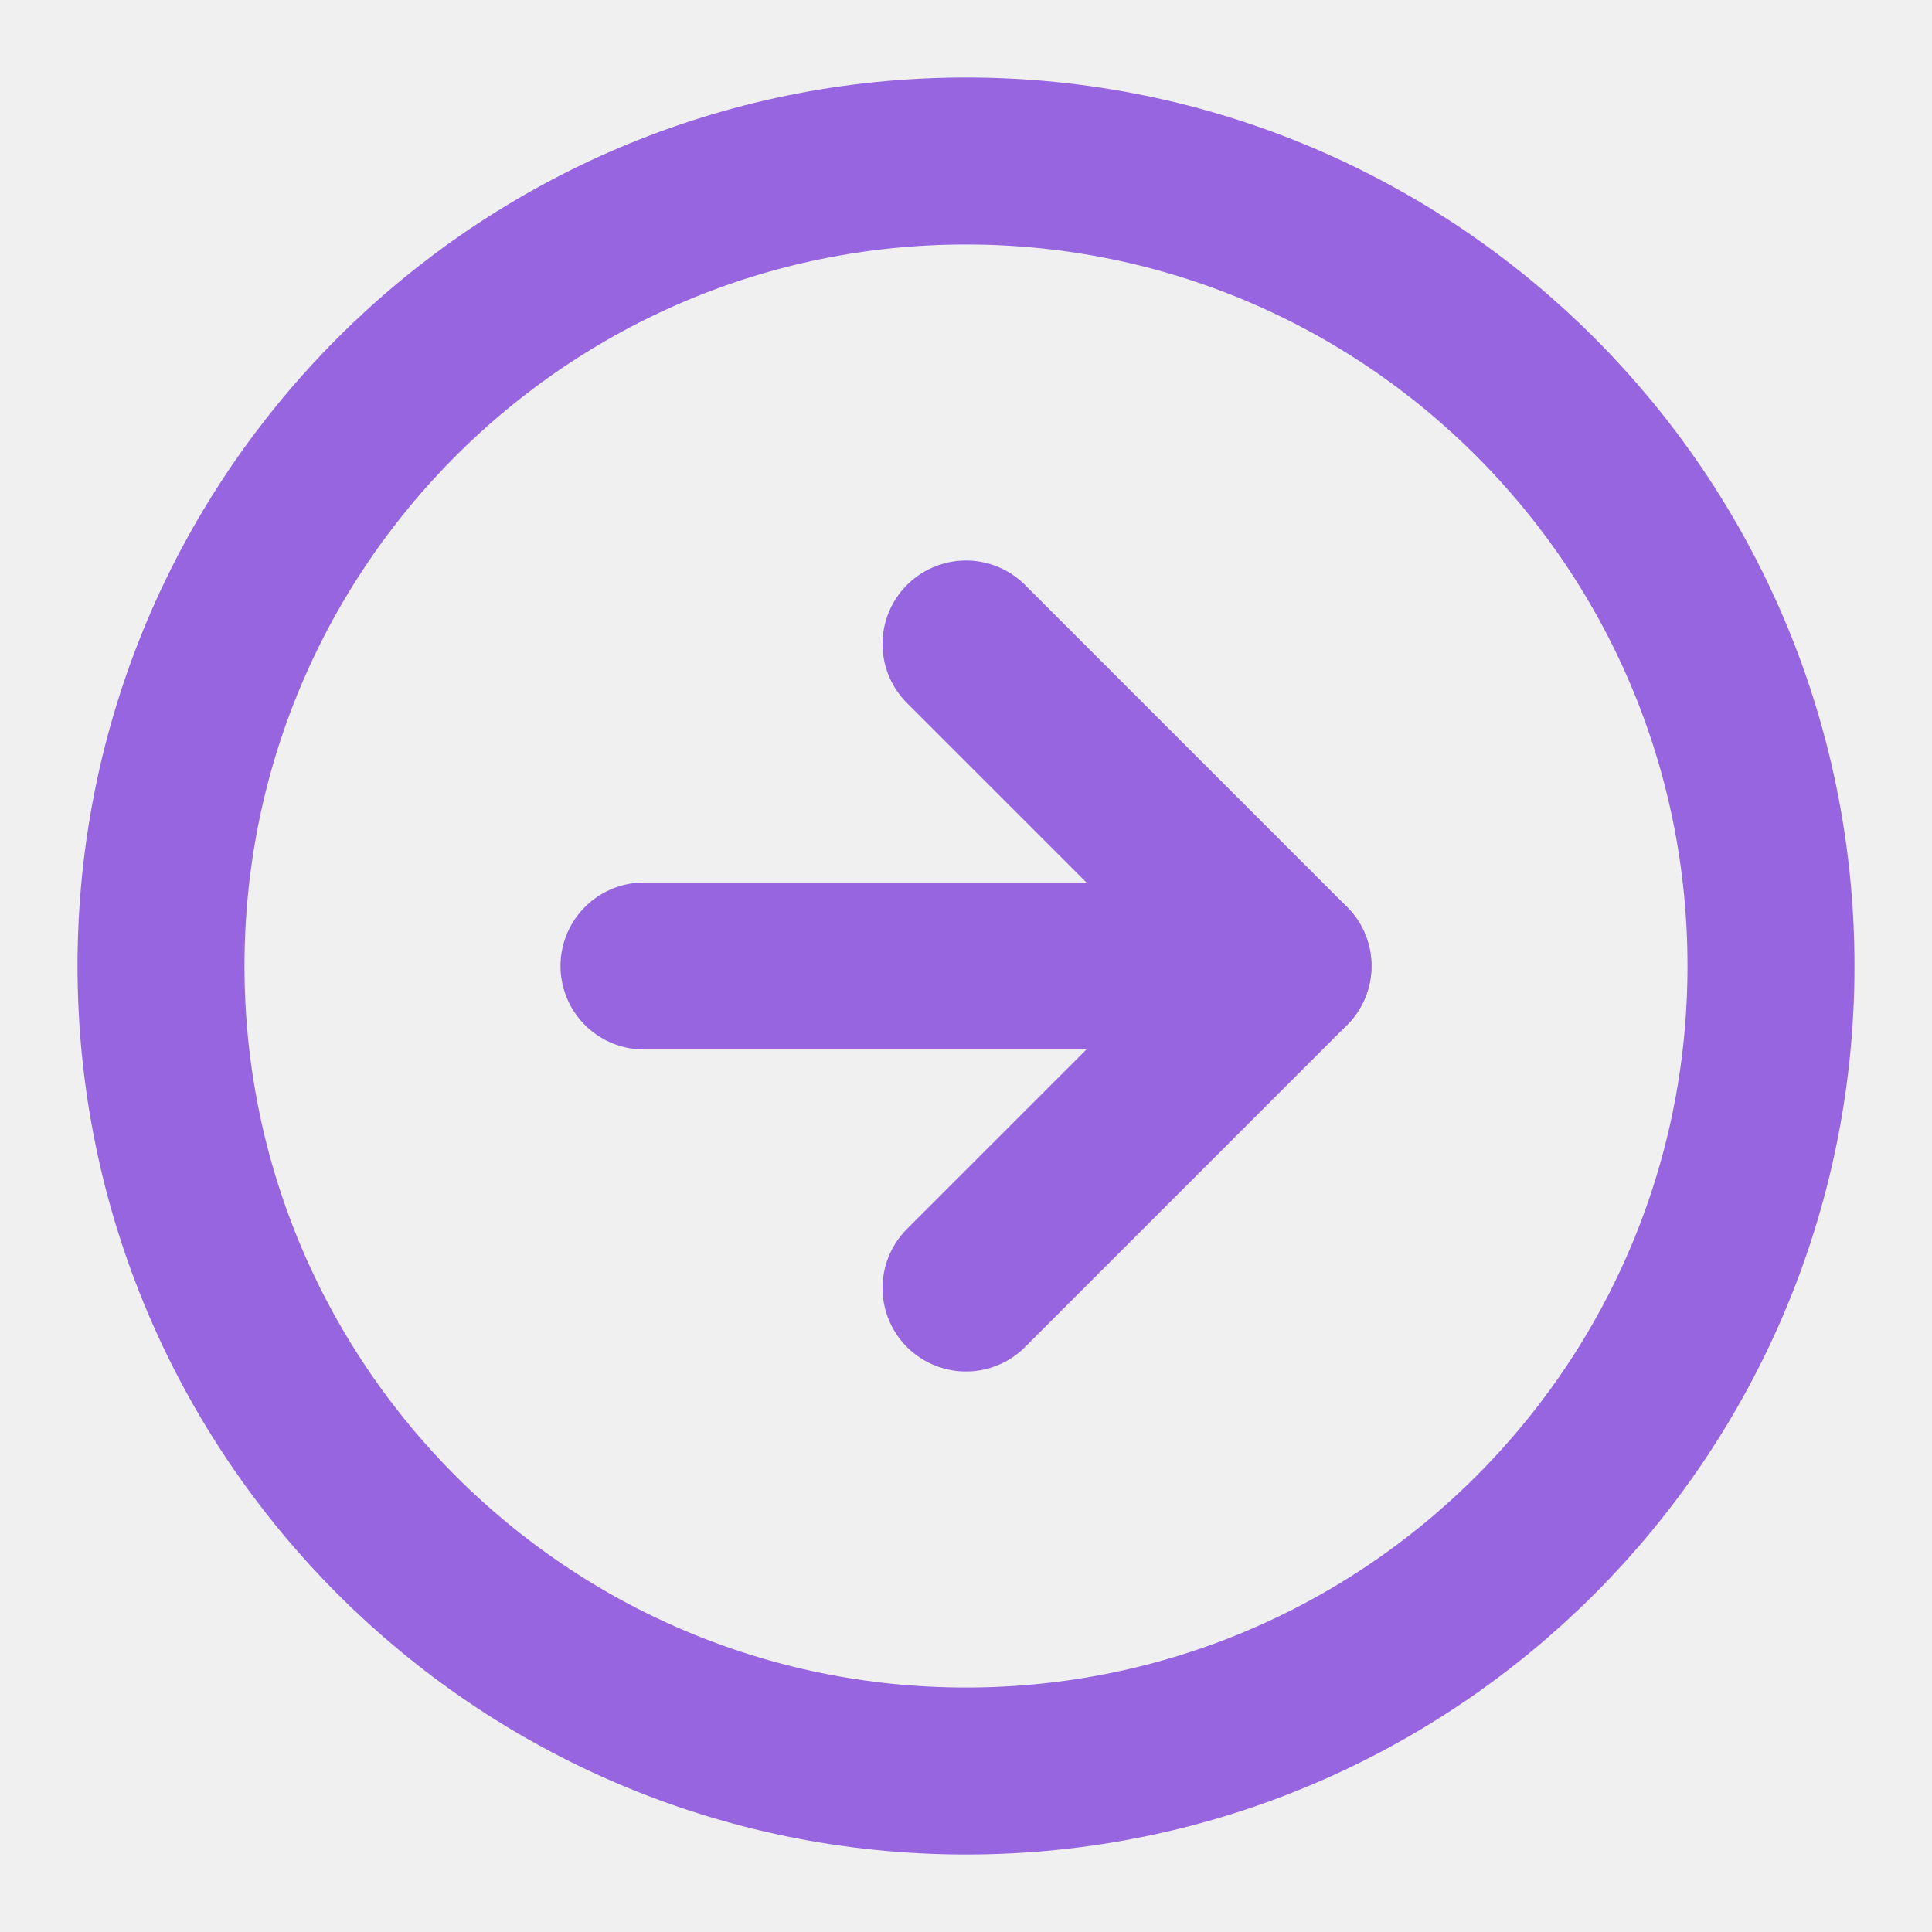
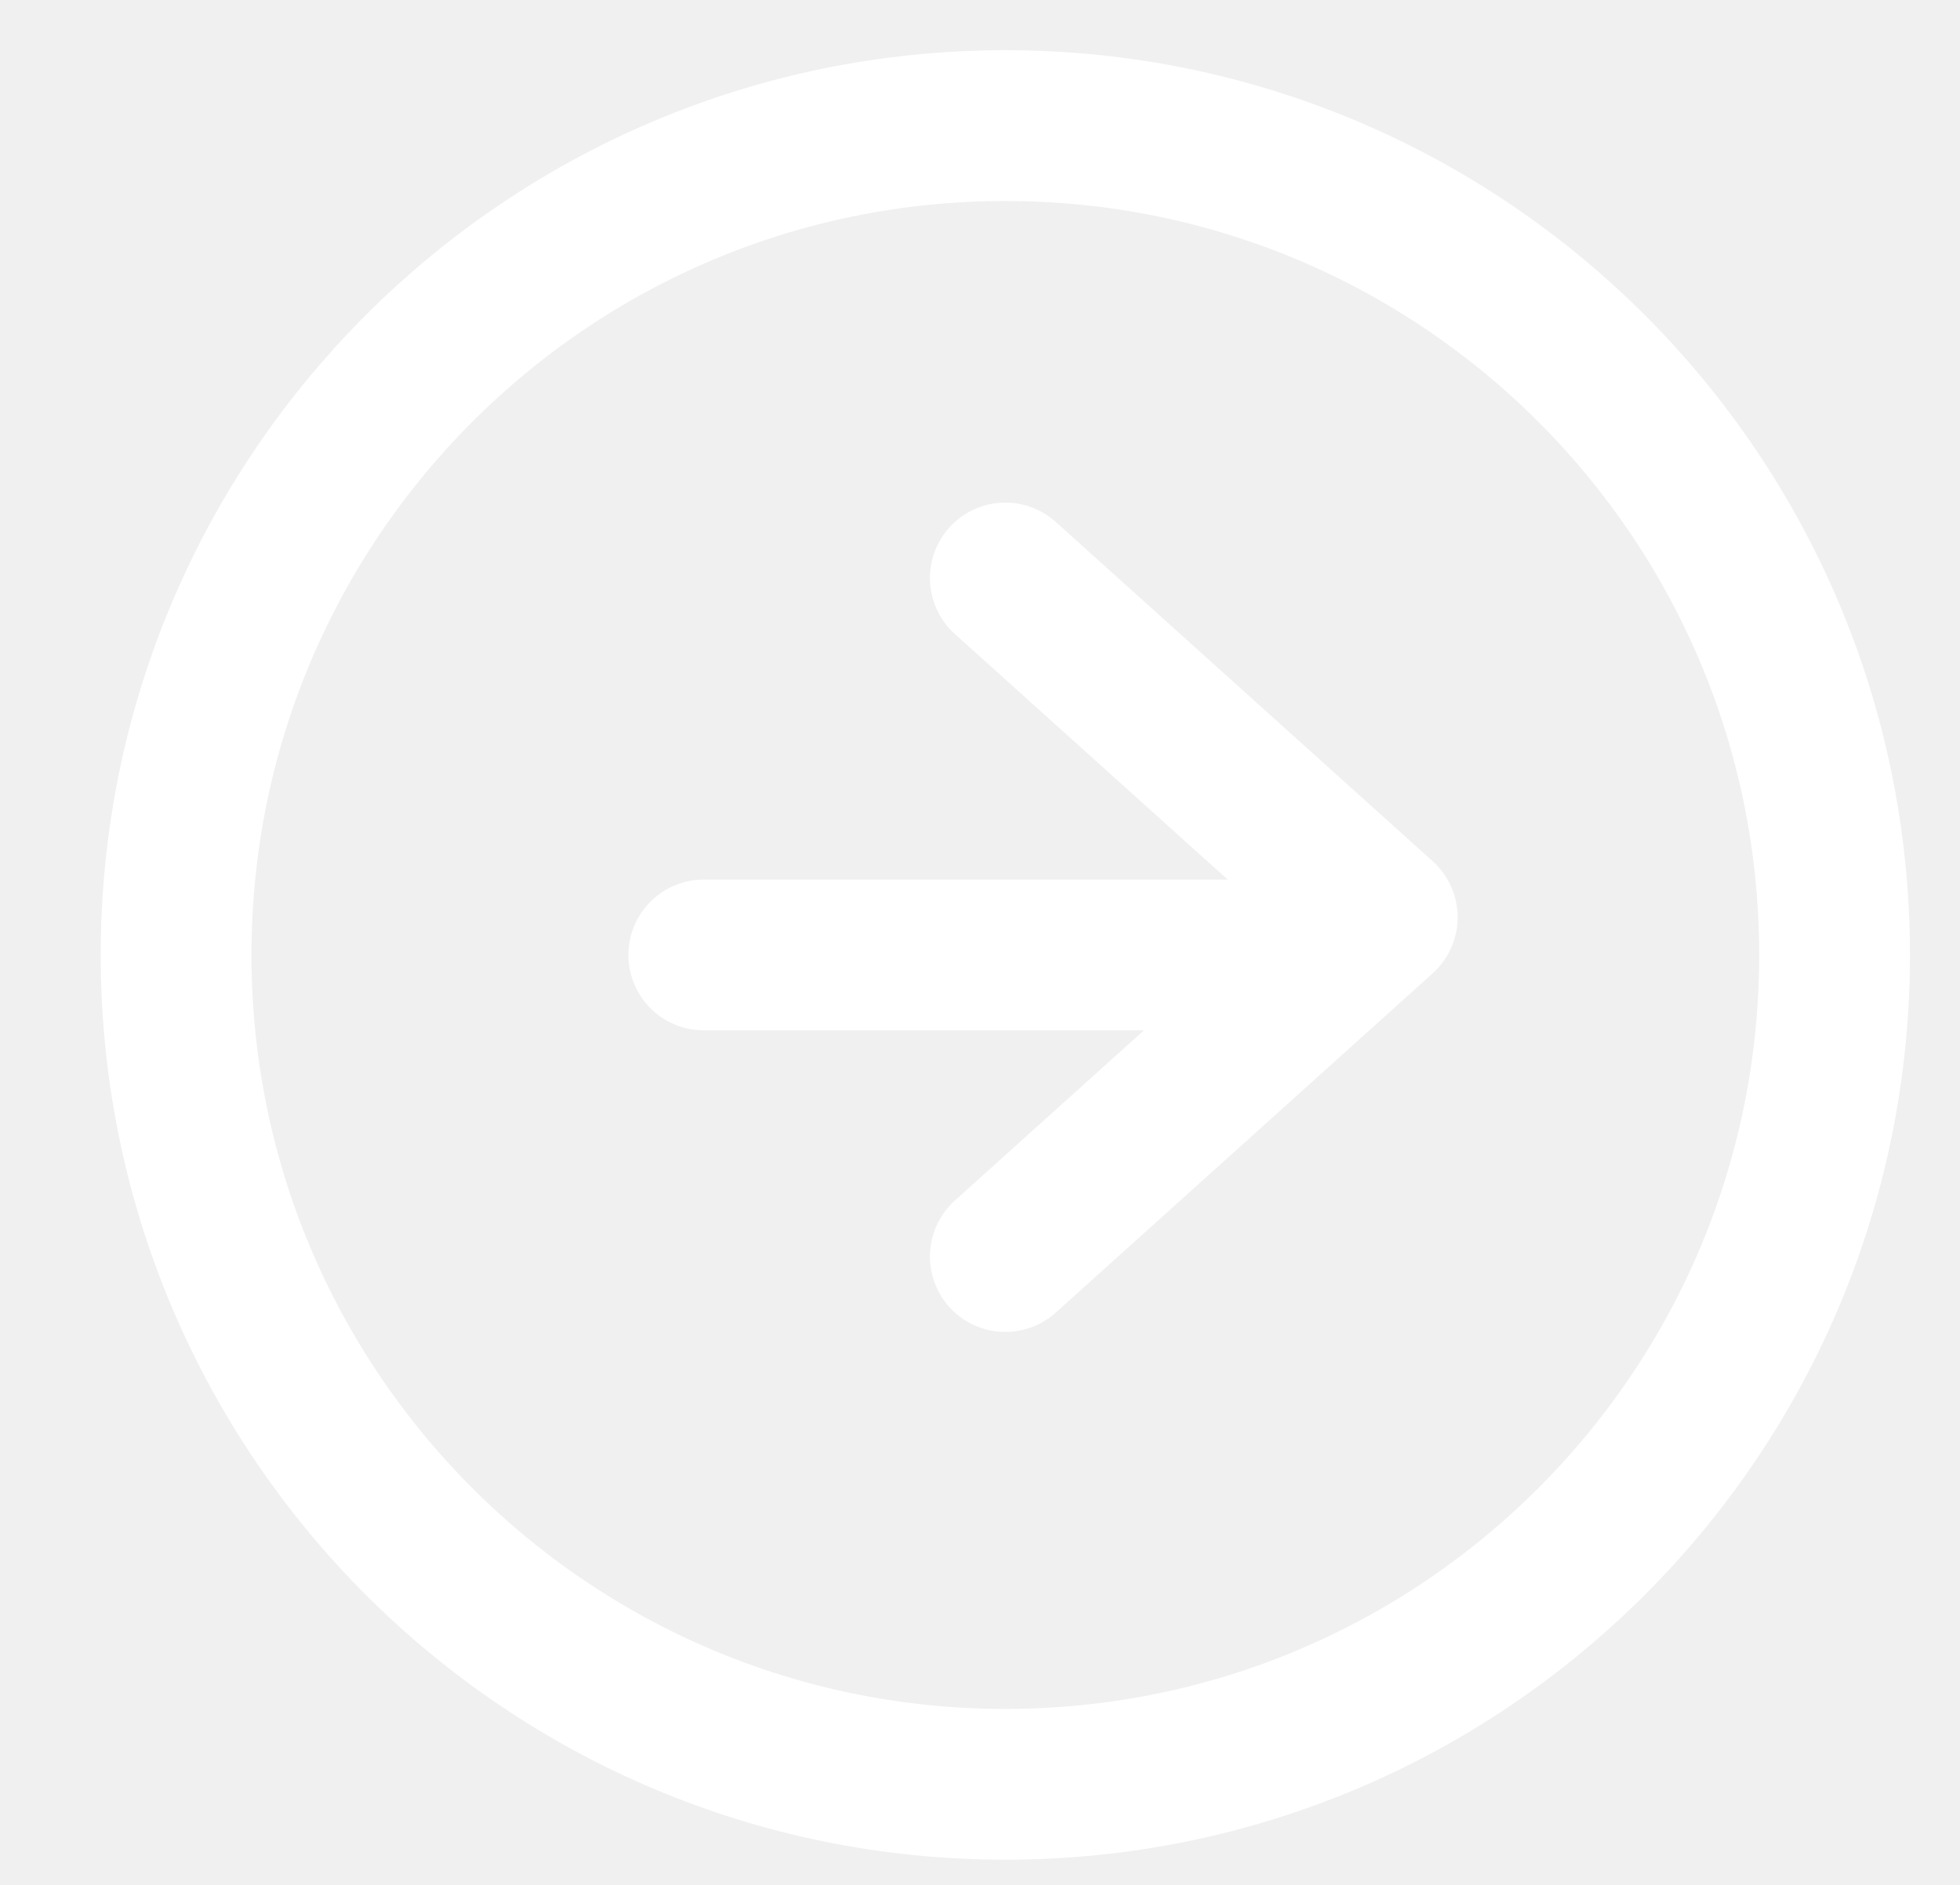
- <svg xmlns="http://www.w3.org/2000/svg" width="21" height="21" viewBox="0 0 21 21" fill="none">
-   <g clip-path="url(#clip0_5404_18623)">
-     <path d="M10.5 1.75C5.668 1.75 1.75 5.668 1.75 10.5C1.75 15.332 5.668 19.25 10.5 19.25C15.332 19.25 19.25 15.332 19.25 10.5C19.25 5.668 15.332 1.75 10.5 1.75Z" stroke="#9665DF" stroke-width="1.815" stroke-linecap="round" stroke-linejoin="round" />
-     <path d="M10.5 14L14 10.5L10.5 7" stroke="#9665DF" stroke-width="1.815" stroke-linecap="round" stroke-linejoin="round" />
-     <path d="M7 10.5H14" stroke="#9665DF" stroke-width="1.815" stroke-linecap="round" stroke-linejoin="round" />
-   </g>
-   <defs>
-     <clipPath id="clip0_5404_18623">
-       <rect width="21" height="21" fill="white" transform="matrix(-1 0 0 -1 21 21)" />
-     </clipPath>
-   </defs>
+ <svg xmlns="http://www.w3.org/2000/svg" width="26" height="25" viewBox="0 0 26 25" fill="none">
+   <path d="M13.336 23.666C19.411 23.666 24.336 18.741 24.336 12.666C24.336 6.591 19.411 1.666 13.336 1.666C7.261 1.666 2.336 6.591 2.336 12.666C2.336 18.741 7.261 23.666 13.336 23.666Z" stroke="white" stroke-width="2" stroke-linecap="round" stroke-linejoin="round" />
+   <path d="M13.336 16.666L18.336 12.166L13.336 7.666" stroke="white" stroke-width="2" stroke-linecap="round" stroke-linejoin="round" />
+   <path d="M9.336 12.666H17.336" stroke="white" stroke-width="2" stroke-linecap="round" stroke-linejoin="round" />
</svg>
